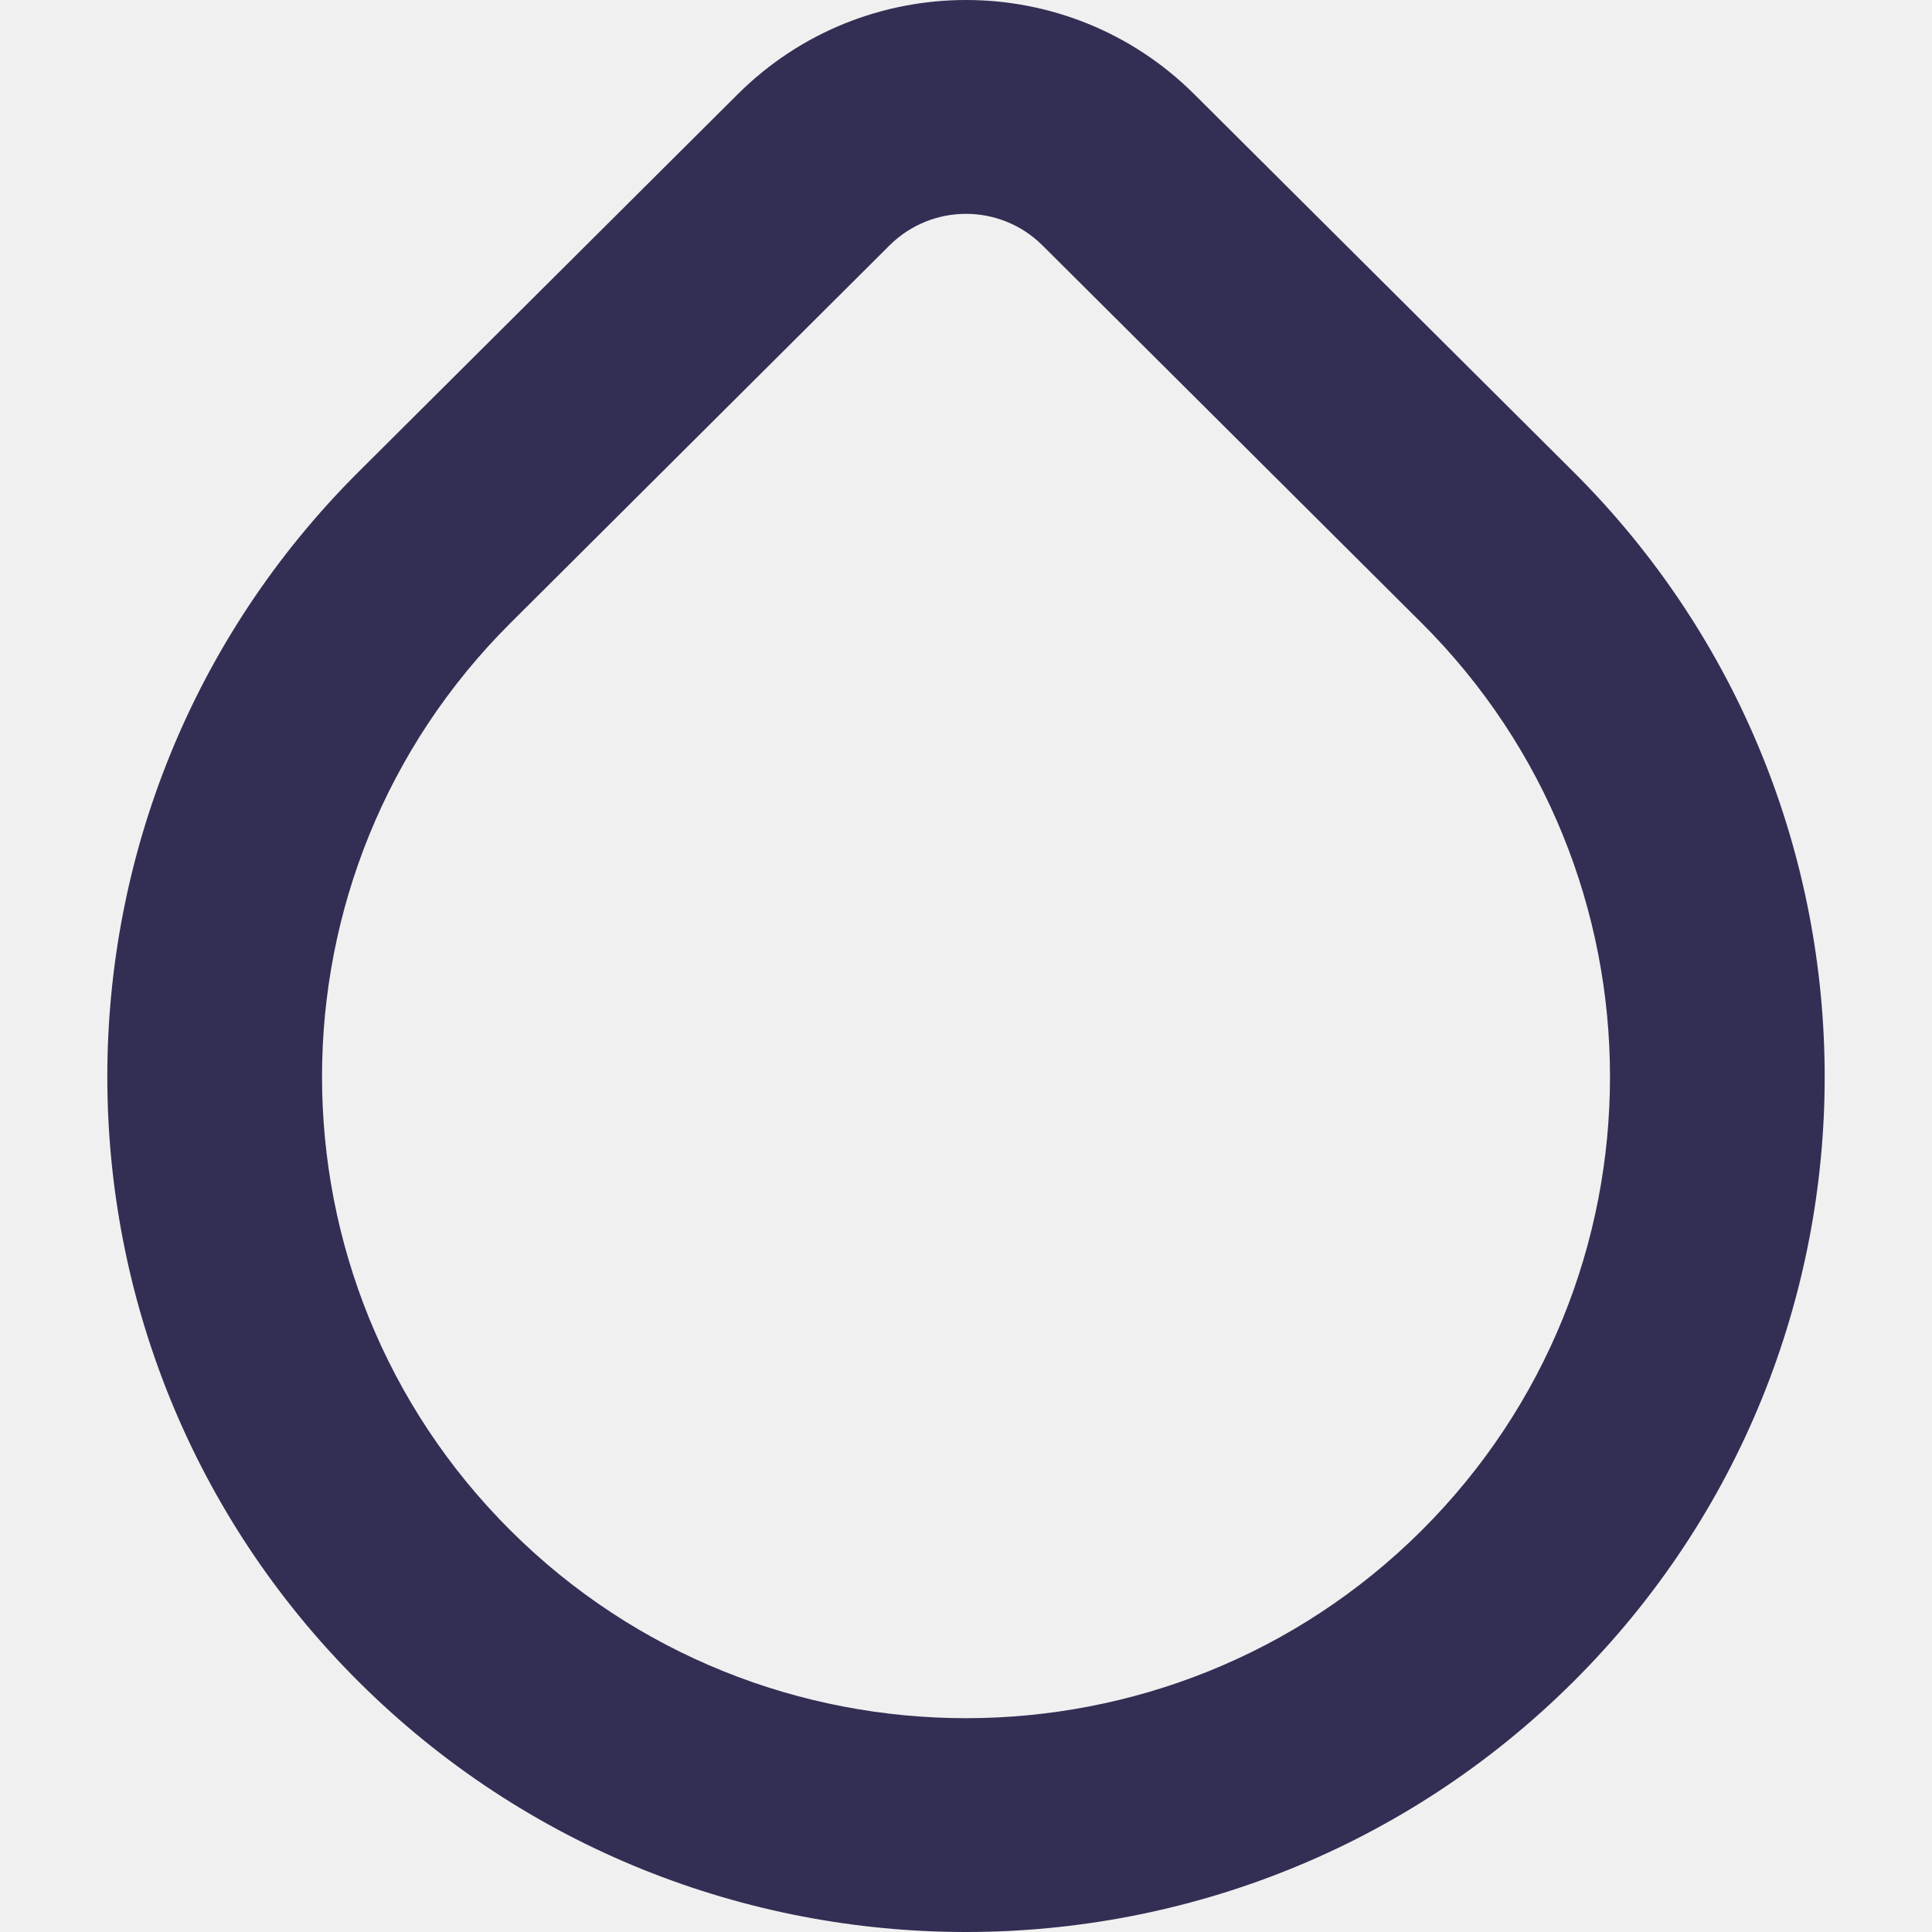
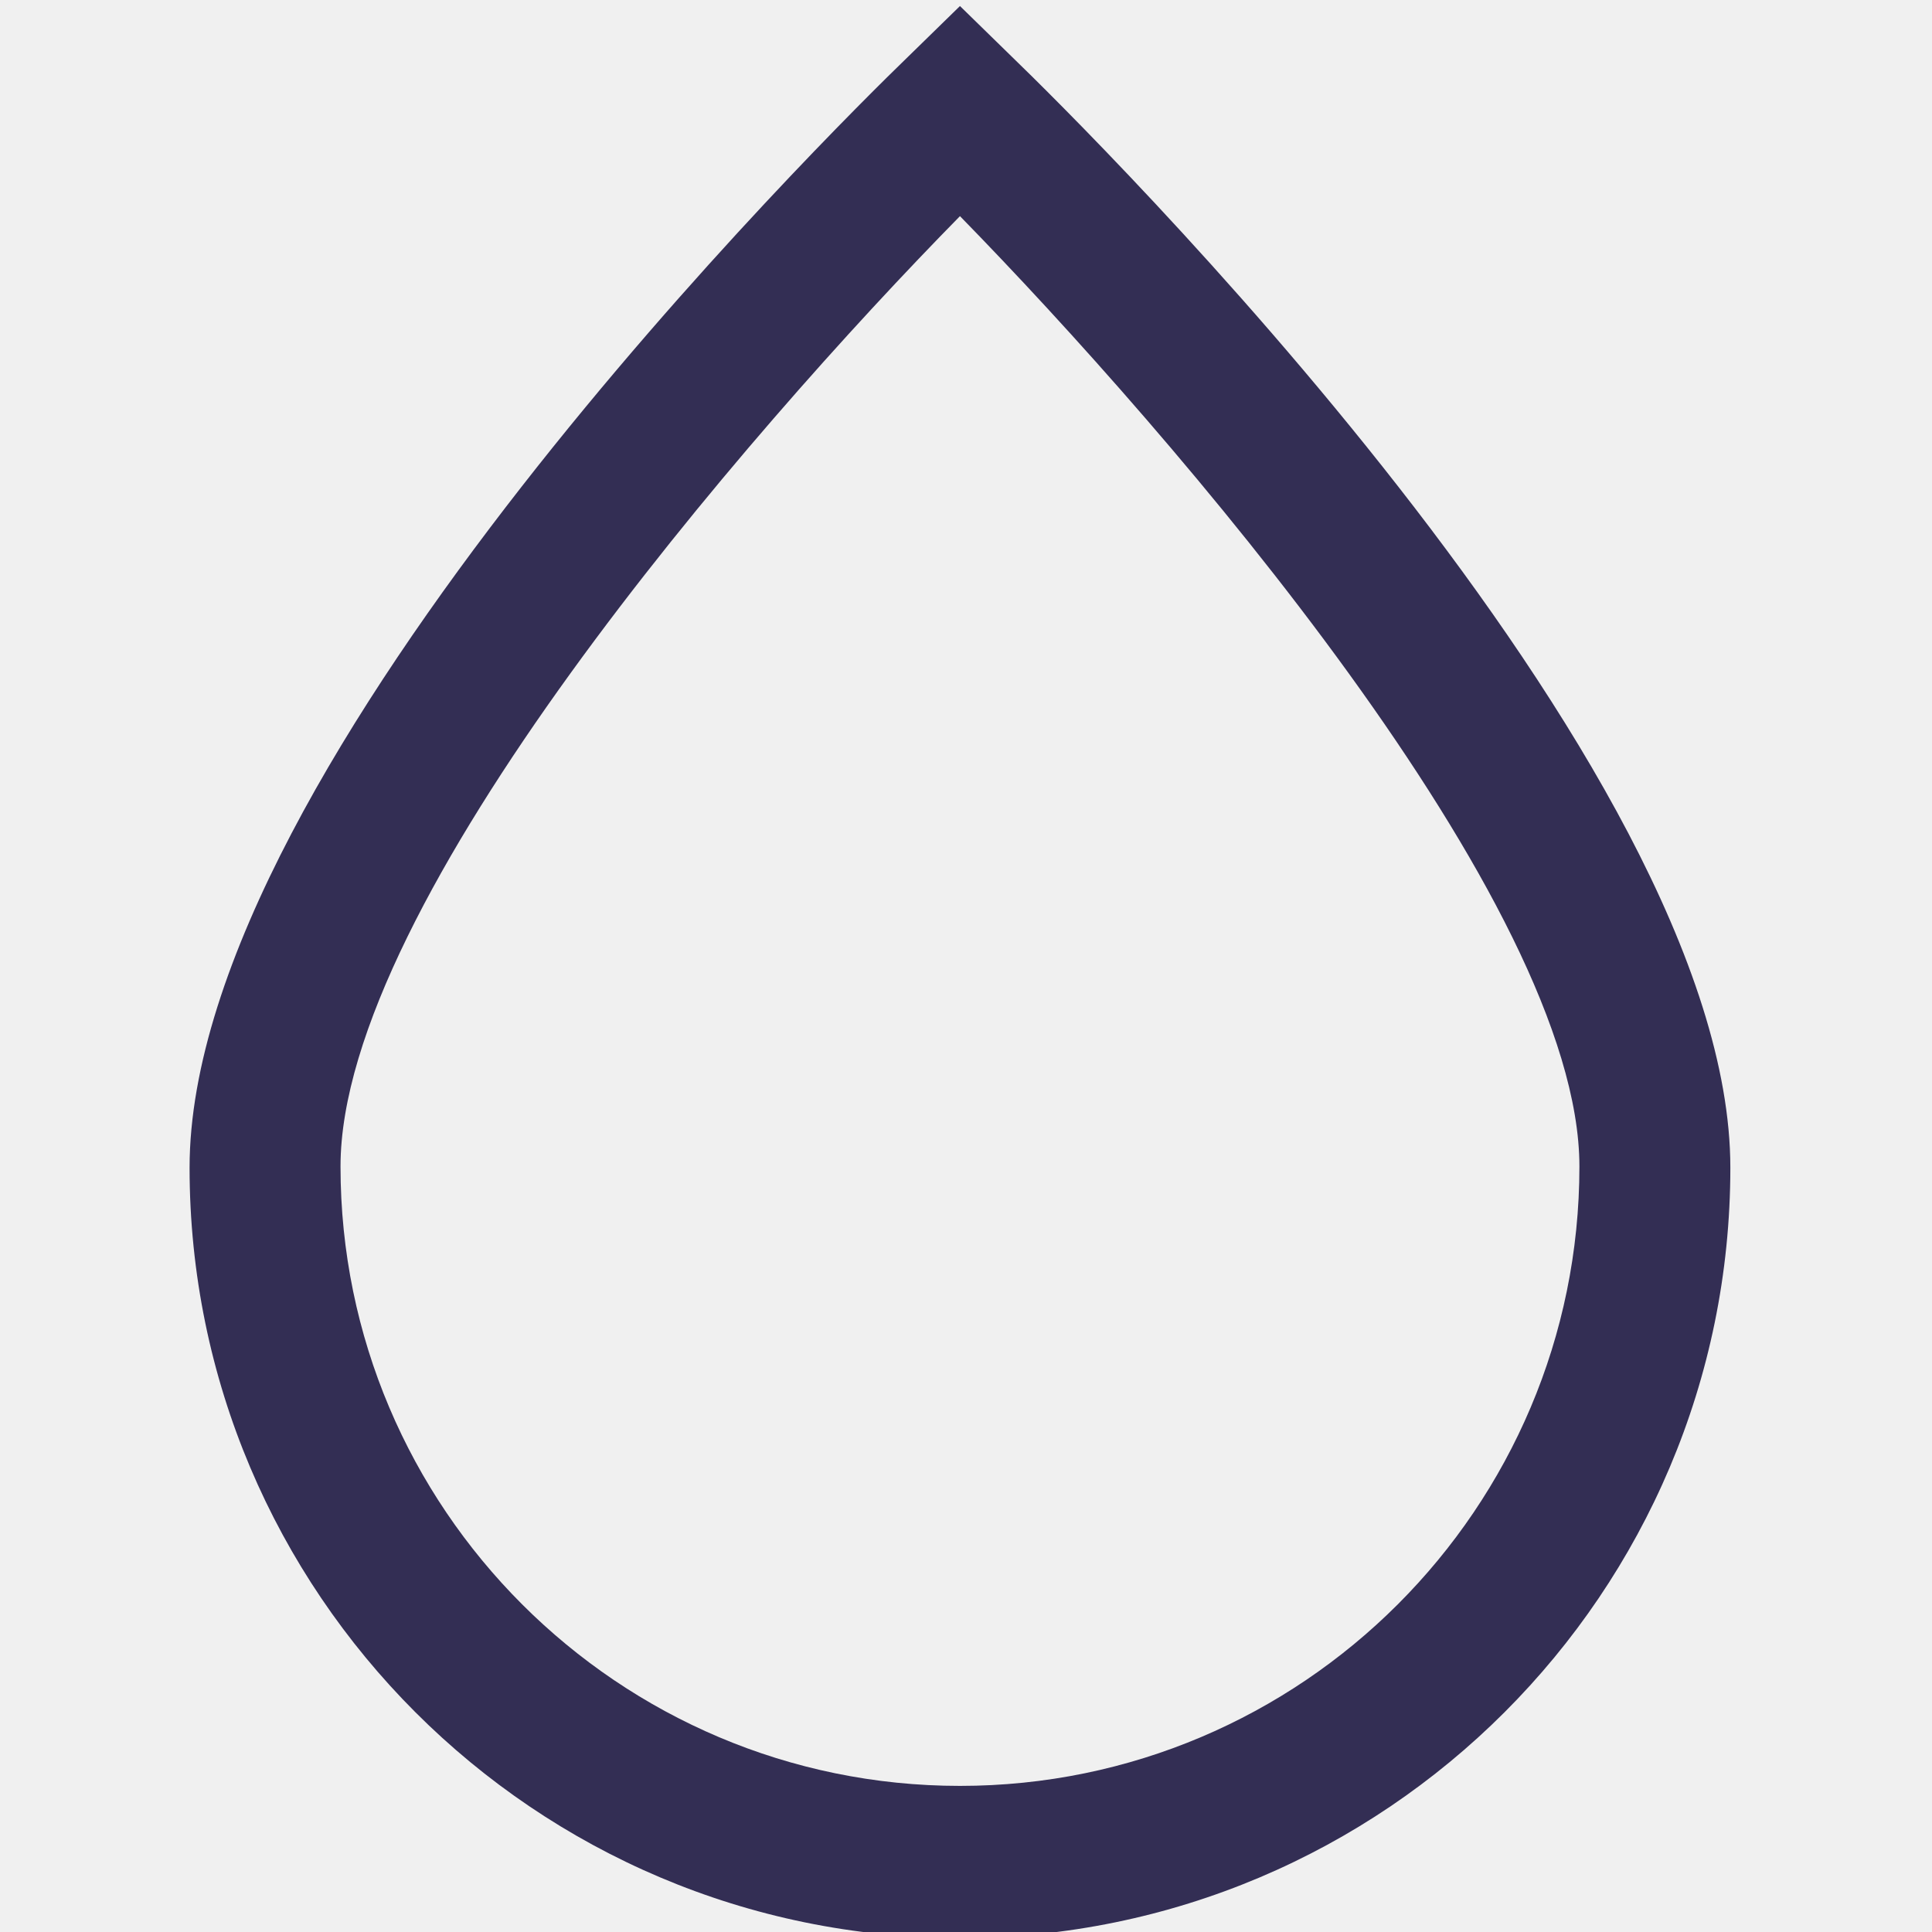
<svg xmlns="http://www.w3.org/2000/svg" viewBox="0 0 16 16" fill="none">
-   <mask id="mask0" mask-type="alpha" maskUnits="userSpaceOnUse" x="0" y="0" width="16" height="16">
-     <path fill-rule="evenodd" clip-rule="evenodd" d="M13.03 13.927C10.255 16.69 5.747 16.692 2.97 13.927C0.196 11.163 0.194 6.673 2.97 3.907L6.11 0.78C7.154 -0.26 8.846 -0.26 9.89 0.78L13.03 3.907C15.804 6.671 15.806 11.162 13.03 13.927ZM4.228 5.159C2.146 7.233 2.147 10.602 4.228 12.675C6.309 14.748 9.692 14.747 11.773 12.675C13.854 10.601 13.853 7.232 11.773 5.159L8.633 2.032C8.283 1.684 7.717 1.684 7.367 2.032L4.228 5.159Z" fill="white" />
+   <mask id="mask0" mask-type="alpha" maskUnits="userSpaceOnUse" x="1" y="0" width="14" height="17">
+     <path d="M7.95 16.05C4.43 16.05 1.57 13.19 1.57 9.67C1.57 6.32 6.91 1.06 7.52 0.47L7.95 0.05L8.38 0.47C8.99 1.06 14.33 6.32 14.33 9.67C14.33 13.19 11.47 16.05 7.95 16.05ZM7.95 1.79C6.19 3.58 2.82 7.47 2.82 9.66C2.82 12.49 5.12 14.79 7.95 14.79C10.78 14.79 13.08 12.49 13.08 9.66C13.08 7.48 9.7 3.58 7.95 1.79Z" fill="white" />
  </mask>
  <g mask="url(#mask0)">
    <rect width="16" height="16" fill="#332E54" />
  </g>
</svg>
